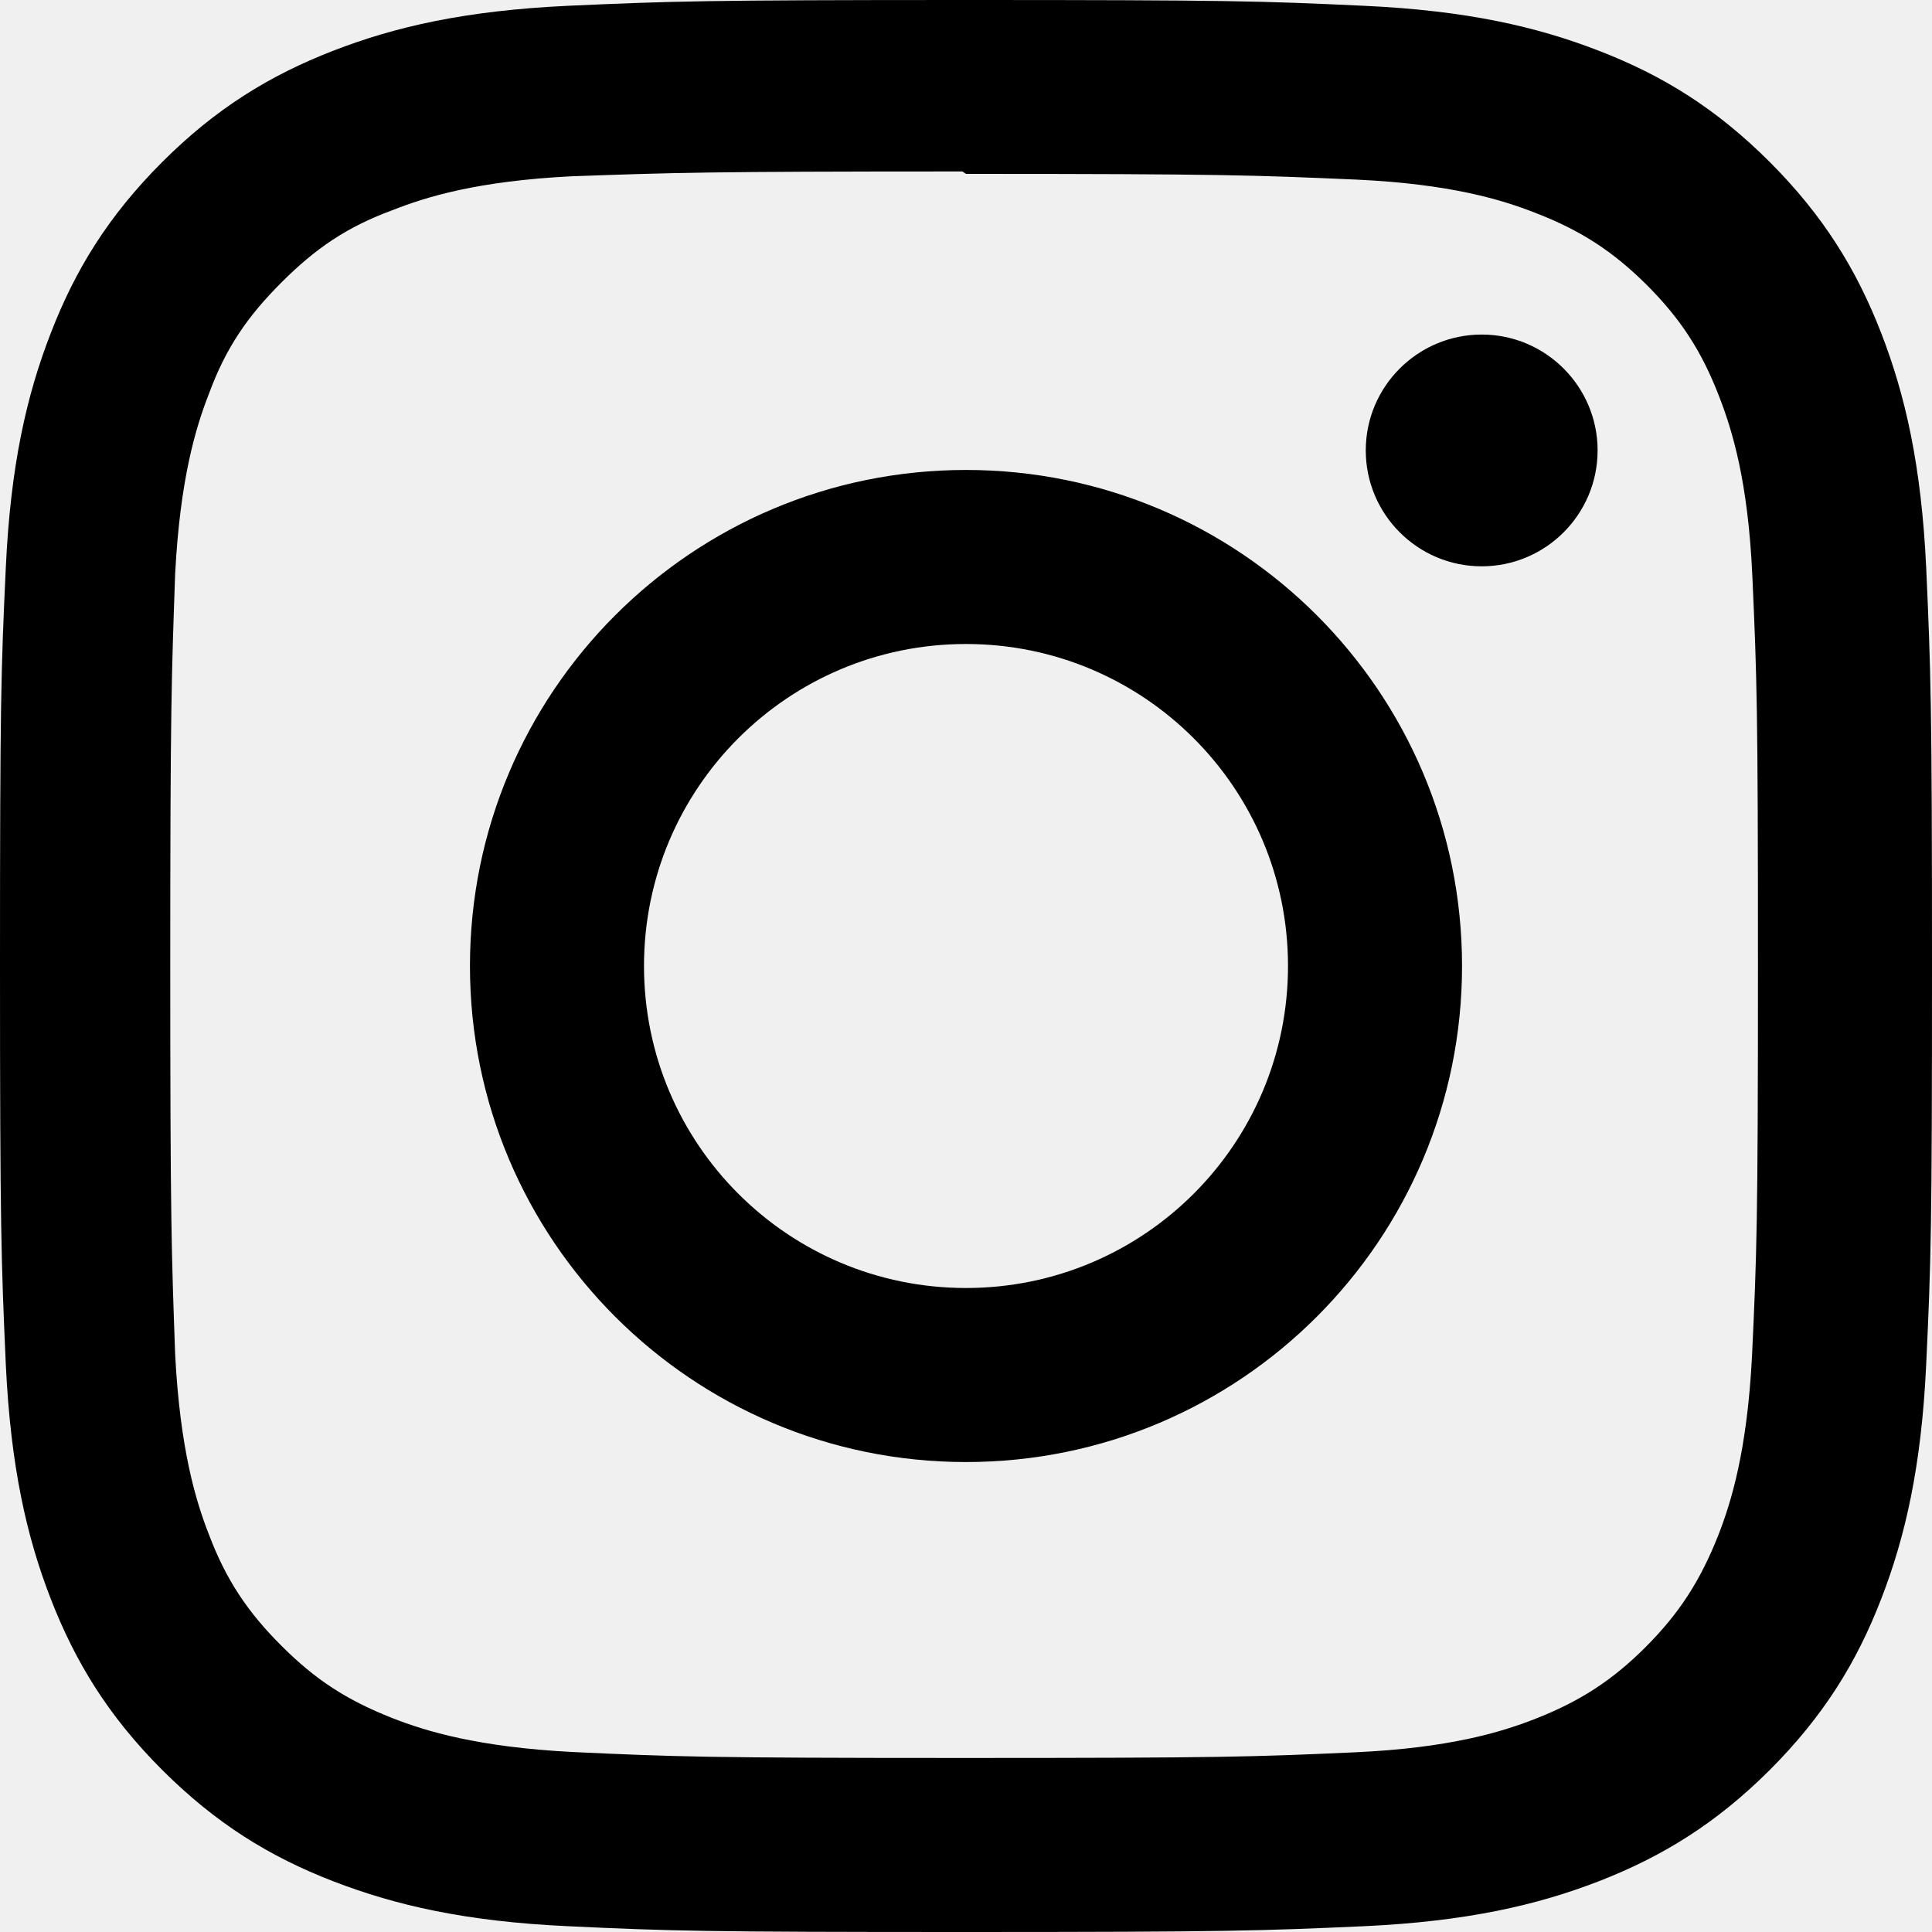
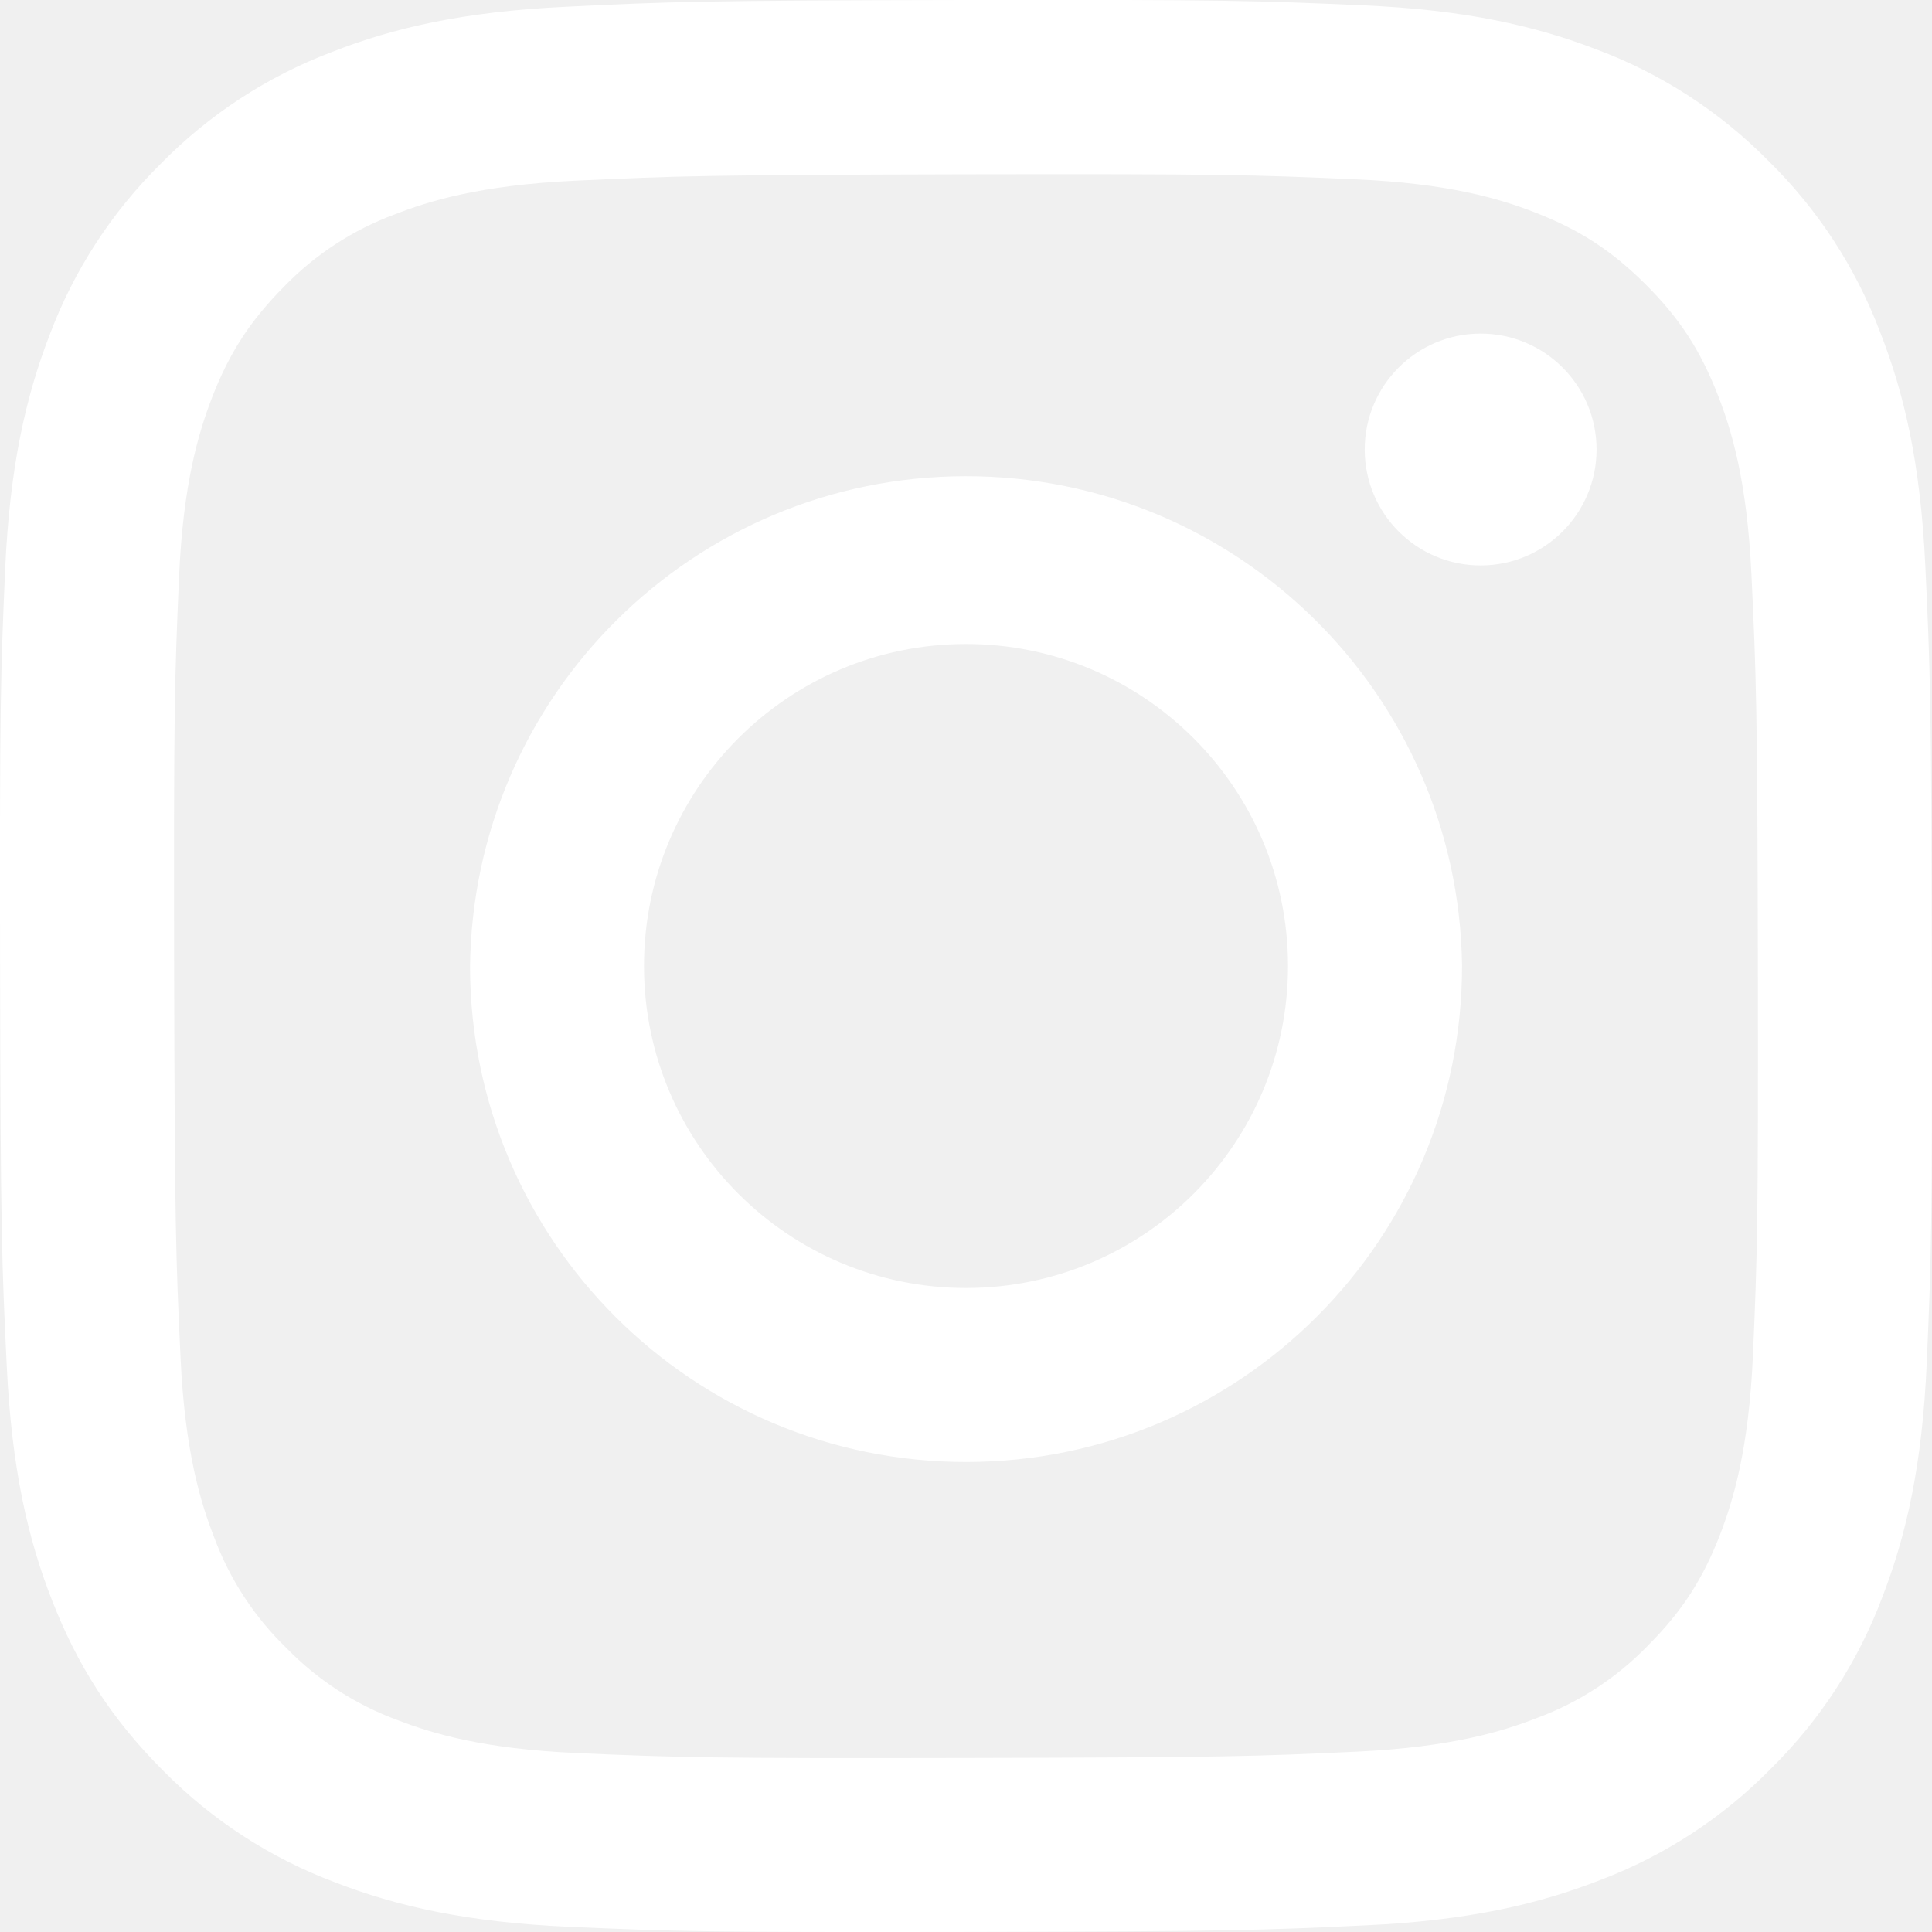
- <svg xmlns="http://www.w3.org/2000/svg" role="img" viewBox="0 0 24 24">
-   <path d="M12 0C8.74 0 8.333.015 7.053.072 5.775.132 4.905.333 4.14.63c-.789.306-1.459.717-2.126 1.384S.935 3.35.63 4.14C.333 4.905.131 5.775.072 7.053.012 8.333 0 8.74 0 12s.015 3.667.072 4.947c.06 1.277.261 2.148.558 2.913.306.788.717 1.459 1.384 2.126.667.666 1.336 1.079 2.126 1.384.766.296 1.636.499 2.913.558C8.333 23.988 8.74 24 12 24s3.667-.015 4.947-.072c1.277-.06 2.148-.262 2.913-.558.788-.306 1.459-.718 2.126-1.384.666-.667 1.079-1.335 1.384-2.126.296-.765.499-1.636.558-2.913.06-1.28.072-1.687.072-4.947s-.015-3.667-.072-4.947c-.06-1.277-.262-2.149-.558-2.913-.306-.789-.718-1.459-1.384-2.126C21.319 1.347 20.651.935 19.86.63c-.765-.297-1.636-.499-2.913-.558C15.667.012 15.26 0 12 0zm0 2.16c3.203 0 3.585.016 4.85.071 1.17.055 1.805.249 2.227.415.562.217.96.477 1.382.896.419.42.679.819.896 1.381.164.422.36 1.057.413 2.227.057 1.266.07 1.646.07 4.85s-.015 3.585-.074 4.85c-.061 1.17-.256 1.805-.421 2.227-.224.562-.479.96-.899 1.382-.419.419-.824.679-1.38.896-.42.164-1.065.36-2.235.413-1.274.057-1.649.07-4.859.07-3.211 0-3.586-.015-4.859-.074-1.171-.061-1.816-.256-2.236-.421-.569-.224-.96-.479-1.379-.899-.421-.419-.69-.824-.9-1.38-.165-.42-.359-1.065-.42-2.235-.045-1.26-.061-1.649-.061-4.844 0-3.196.016-3.586.061-4.861.061-1.17.255-1.814.42-2.234.21-.57.479-.96.9-1.381.419-.419.81-.689 1.379-.898.42-.166 1.051-.361 2.221-.421 1.275-.045 1.65-.06 4.859-.06l.045.03zm0 3.678c-3.405 0-6.162 2.76-6.162 6.162 0 3.405 2.76 6.162 6.162 6.162 3.405 0 6.162-2.76 6.162-6.162 0-3.405-2.76-6.162-6.162-6.162zM12 16c-2.21 0-4-1.79-4-4s1.79-4 4-4 4 1.79 4 4-1.79 4-4 4zm7.846-10.405c0 .795-.646 1.44-1.44 1.44-.795 0-1.44-.646-1.44-1.44 0-.794.646-1.439 1.44-1.439.793-.001 1.44.645 1.44 1.439z" />
+ <svg xmlns="http://www.w3.org/2000/svg" width="24" height="24" viewBox="0 0 24 24">
+   <path fill="white" d="M7.03.084c-1.277.06-2.149.264-2.91.563a5.9 5.9 0 0 0-2.124 1.388a5.9 5.9 0 0 0-1.38 2.127C.321 4.926.12 5.8.064 7.076s-.069 1.688-.063 4.947s.021 3.667.083 4.947c.061 1.277.264 2.149.563 2.911c.308.789.72 1.457 1.388 2.123a5.9 5.9 0 0 0 2.129 1.38c.763.295 1.636.496 2.913.552c1.278.056 1.689.069 4.947.063s3.668-.021 4.947-.082c1.28-.06 2.147-.265 2.91-.563a5.9 5.9 0 0 0 2.123-1.388a5.9 5.9 0 0 0 1.38-2.129c.295-.763.496-1.636.551-2.912c.056-1.28.07-1.69.063-4.948c-.006-3.258-.02-3.667-.081-4.947c-.06-1.28-.264-2.148-.564-2.911a5.9 5.9 0 0 0-1.387-2.123a5.9 5.9 0 0 0-2.128-1.38c-.764-.294-1.636-.496-2.914-.55C15.647.009 15.236-.006 11.977 0S8.31.021 7.03.084m.14 21.693c-1.17-.05-1.805-.245-2.228-.408a3.7 3.7 0 0 1-1.382-.895a3.7 3.7 0 0 1-.9-1.378c-.165-.423-.363-1.058-.417-2.228c-.06-1.264-.072-1.644-.08-4.848c-.006-3.204.006-3.583.061-4.848c.05-1.169.246-1.805.408-2.228c.216-.561.477-.96.895-1.382a3.7 3.7 0 0 1 1.379-.9c.423-.165 1.057-.361 2.227-.417c1.265-.06 1.644-.072 4.848-.08c3.203-.006 3.583.006 4.85.062c1.168.05 1.804.244 2.227.408c.56.216.96.475 1.382.895s.681.817.9 1.378c.165.422.362 1.056.417 2.227c.06 1.265.074 1.645.08 4.848c.005 3.203-.006 3.583-.061 4.848c-.051 1.17-.245 1.805-.408 2.23c-.216.56-.477.96-.896 1.38a3.7 3.7 0 0 1-1.378.9c-.422.165-1.058.362-2.226.418c-1.266.06-1.645.072-4.85.079s-3.582-.006-4.848-.06m9.783-16.192a1.44 1.44 0 1 0 1.437-1.442a1.44 1.44 0 0 0-1.437 1.442M5.839 12.012a6.161 6.161 0 1 0 12.323-.024a6.162 6.162 0 0 0-12.323.024M8 12.008A4 4 0 1 1 12.008 16A4 4 0 0 1 8 12.008" />
</svg>
